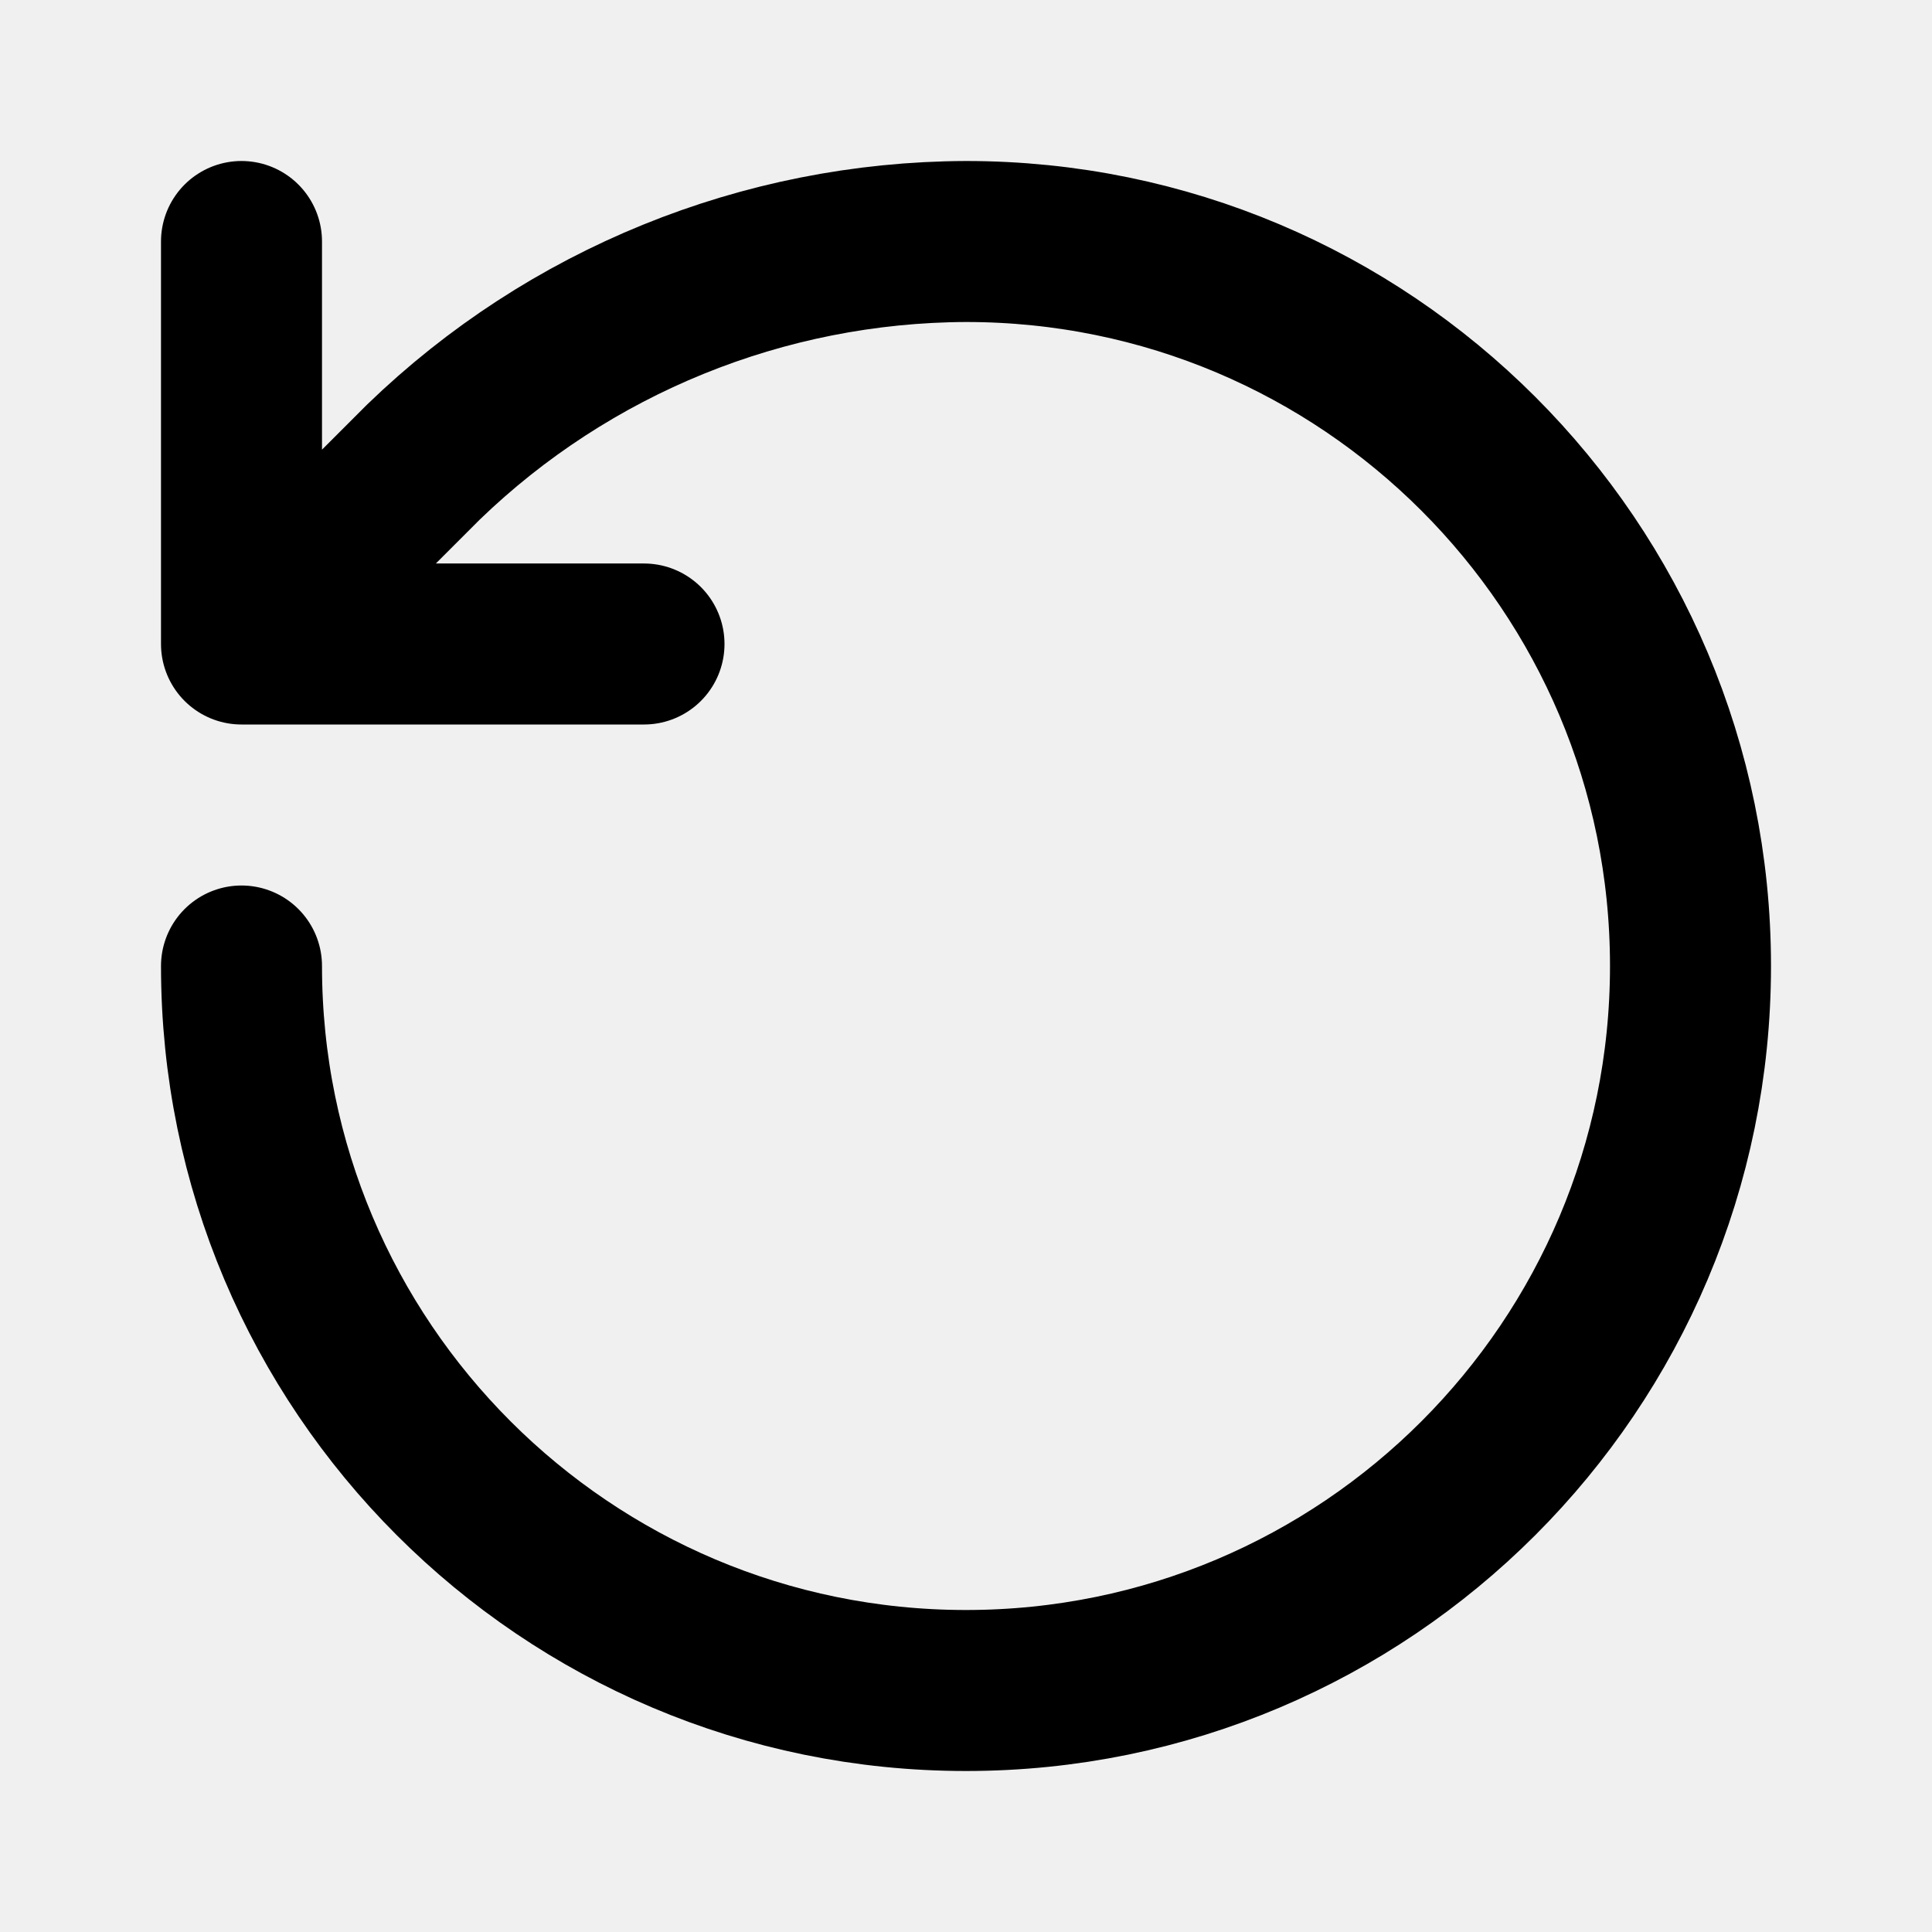
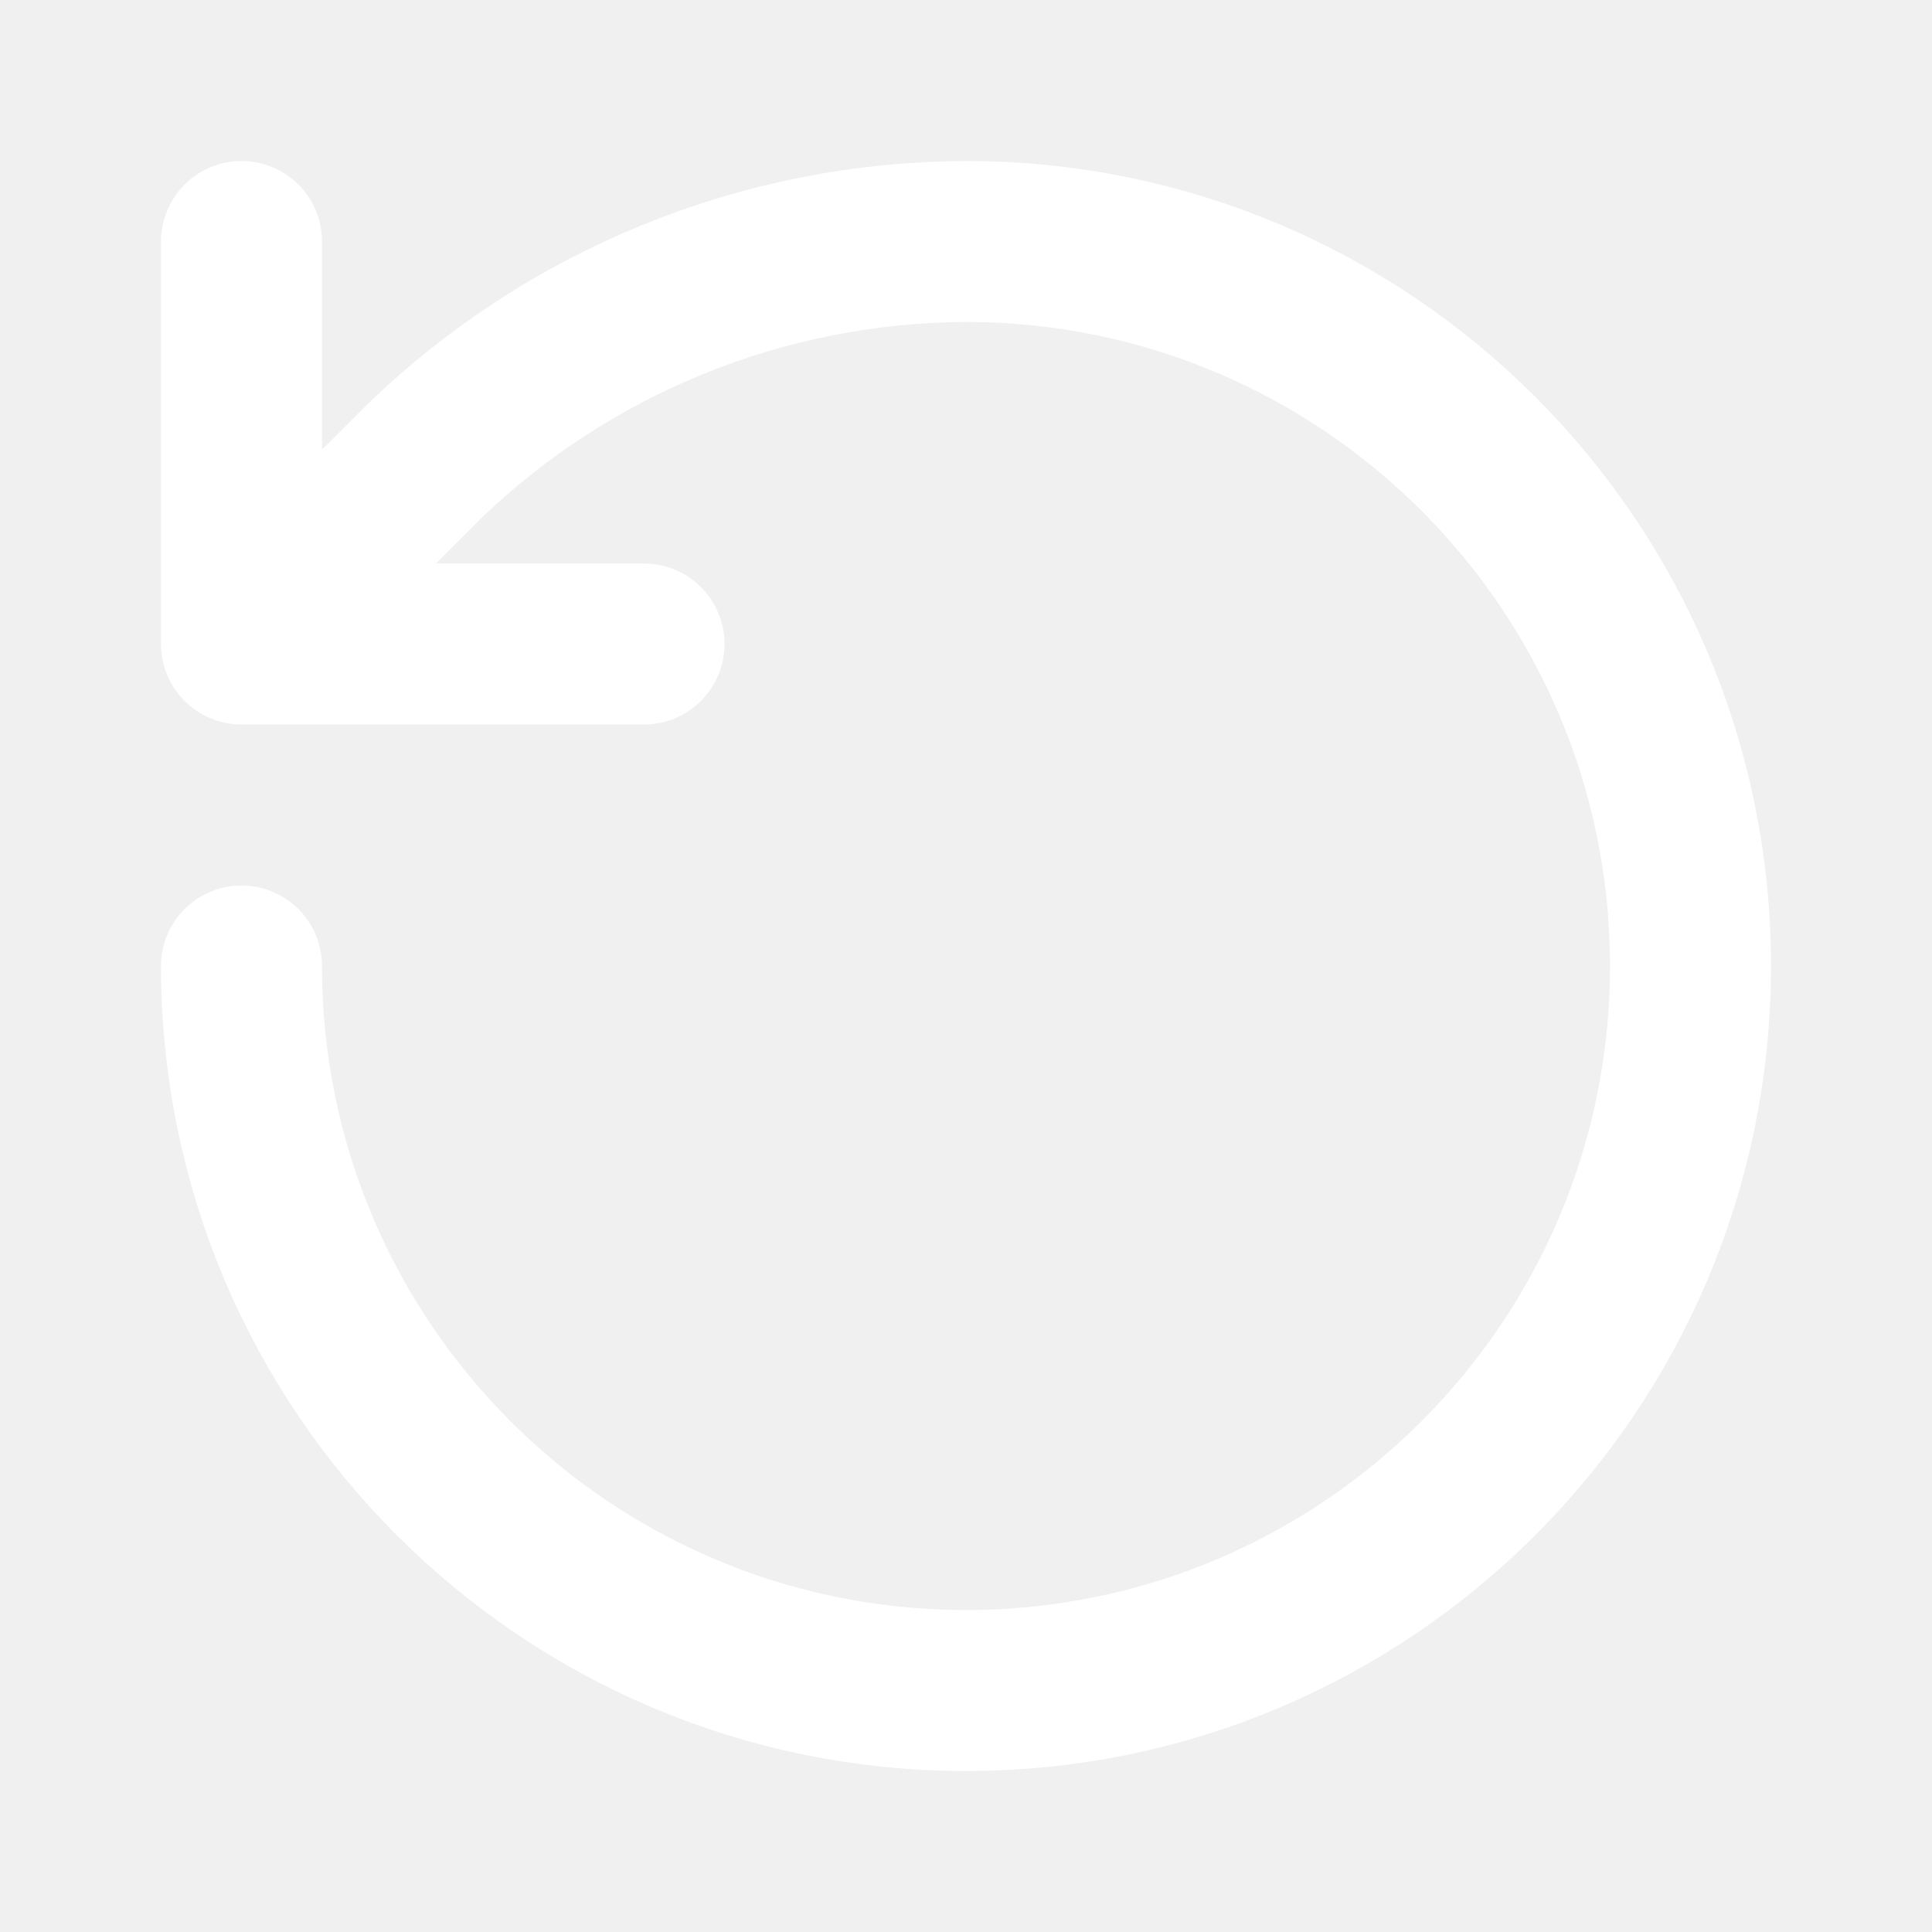
<svg xmlns="http://www.w3.org/2000/svg" width="800px" height="800px" viewBox="0 0 24 24" fill="none">
-   <path d="M3 12a9 9 0 1 0 9-9 9.75 9.75 0 0 0-6.74 2.74L3 8M3 3v5h5" stroke="#000000" stroke-width="2" stroke-linecap="round" stroke-linejoin="round" />
+   <path d="M3 12a9 9 0 1 0 9-9 9.75 9.75 0 0 0-6.74 2.74L3 8M3 3v5h5" stroke="#ffffff" stroke-width="2" stroke-linecap="round" stroke-linejoin="round" />
</svg>
